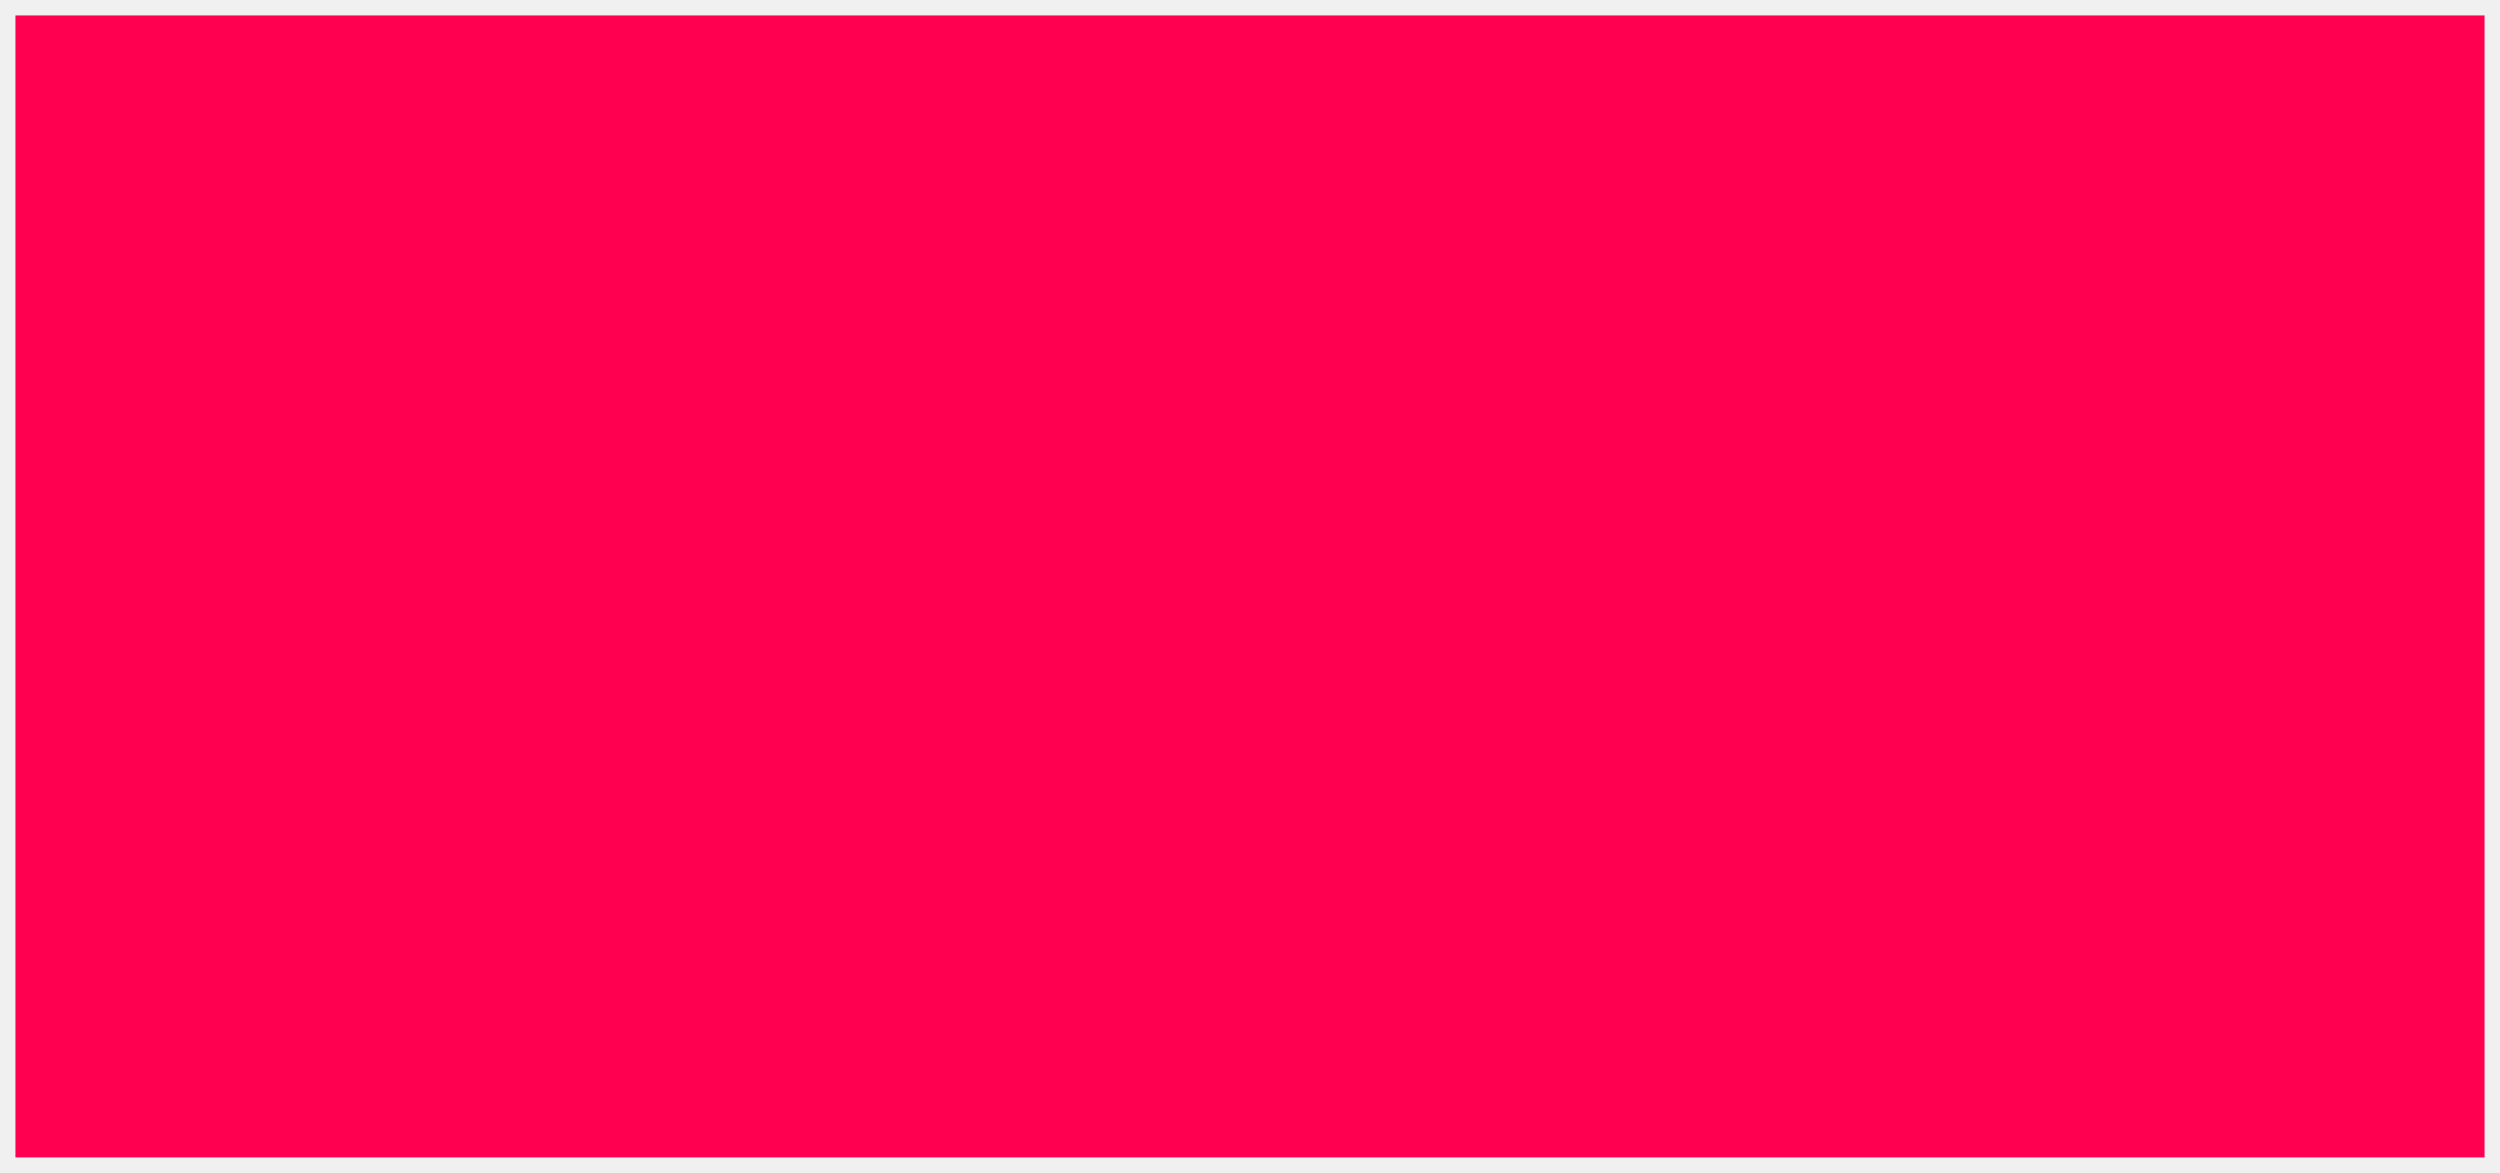
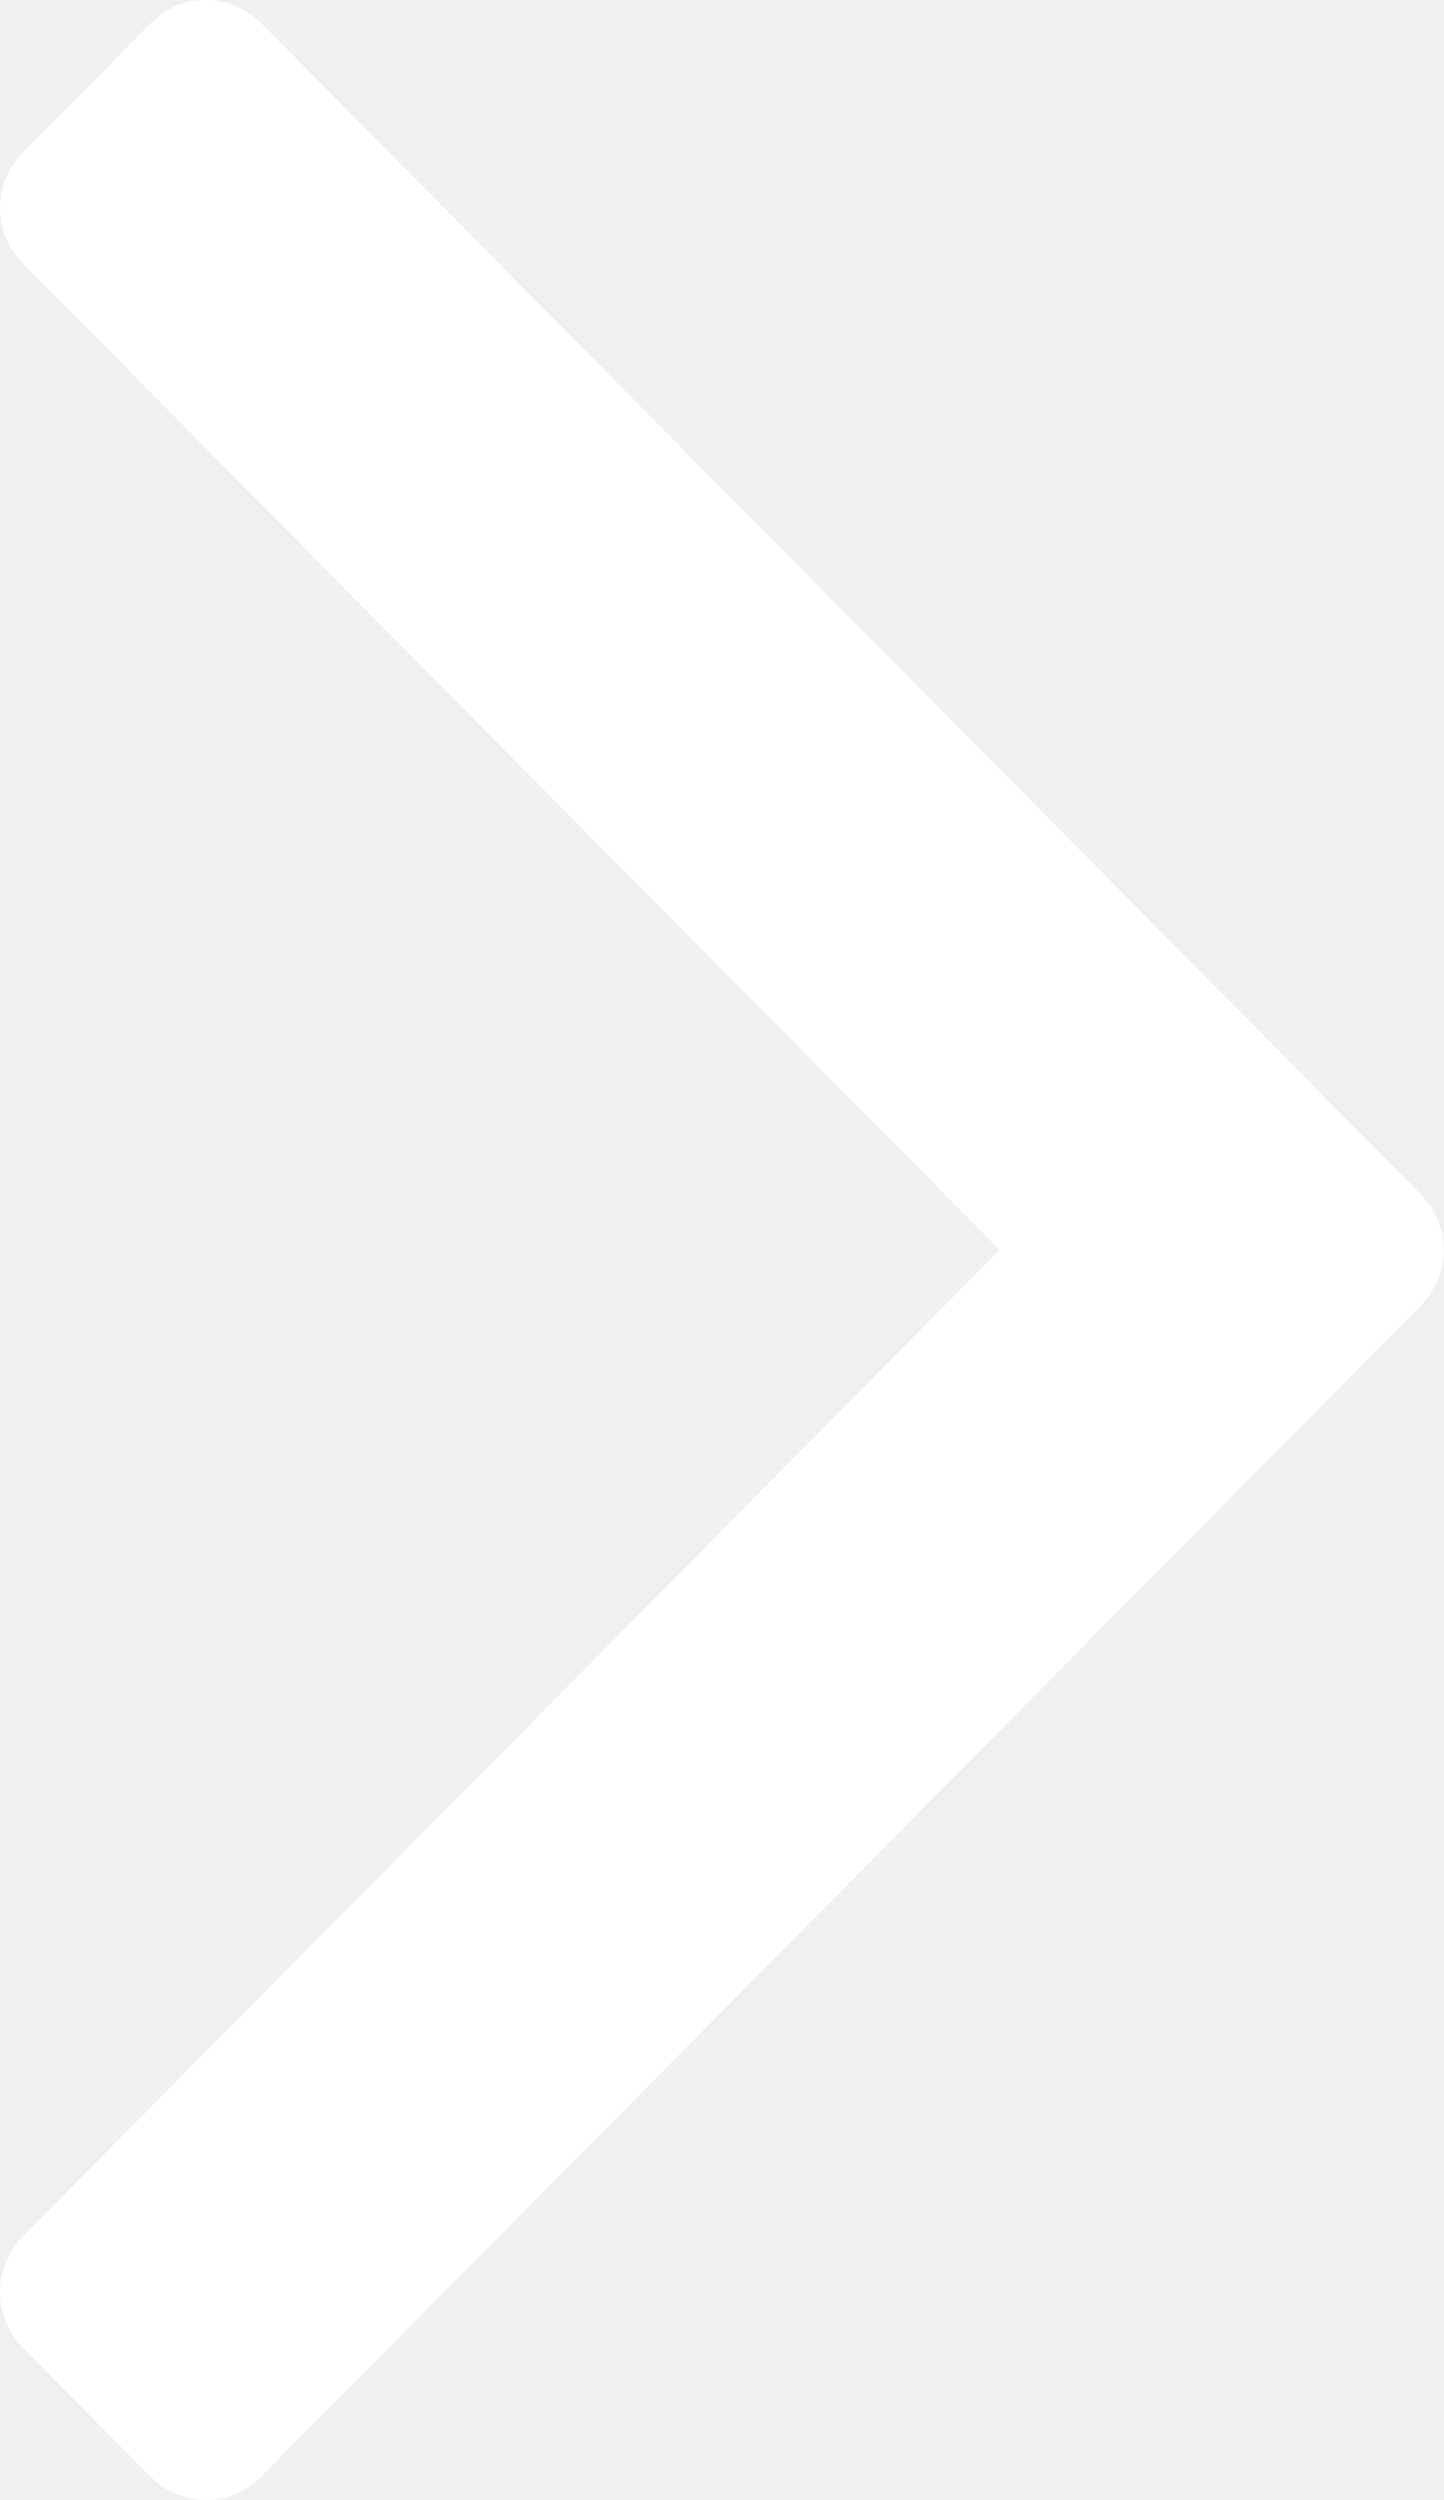
- <svg xmlns="http://www.w3.org/2000/svg" version="1.1" width="162px" height="76px">
-   <g transform="matrix(1 0 0 1 -1570 -81 )">
-     <path d="M 1571 82  L 1731 82  L 1731 156  L 1571 156  L 1571 82  Z " fill-rule="nonzero" fill="#ff0051" stroke="none" />
+ <svg xmlns="http://www.w3.org/2000/svg" version="1.1" width="41px" height="71px">
+   <g transform="matrix(1 0 0 1 -1637 -4966 )">
+     <path d="M 40.296 33.864  C 40.765 34.338  41 34.883  41 35.5  C 41 36.117  40.765 36.662  40.296 37.136  L 7.467 70.289  C 6.998 70.763  6.458 71  5.847 71  C 5.237 71  4.696 70.763  4.227 70.289  L 0.704 66.731  C 0.235 66.257  0 65.712  0 65.095  C 0 64.479  0.235 63.933  0.704 63.459  L 28.39 35.5  L 0.704 7.541  C 0.235 7.067  0 6.521  0 5.905  C 0 5.288  0.235 4.743  0.704 4.269  L 4.227 0.711  C 4.696 0.237  5.237 0  5.847 0  C 6.458 0  6.998 0.237  7.467 0.711  L 40.296 33.864  Z " fill-rule="nonzero" fill="#ffffff" stroke="none" transform="matrix(1 0 0 1 1637 4966 )" />
  </g>
</svg>
